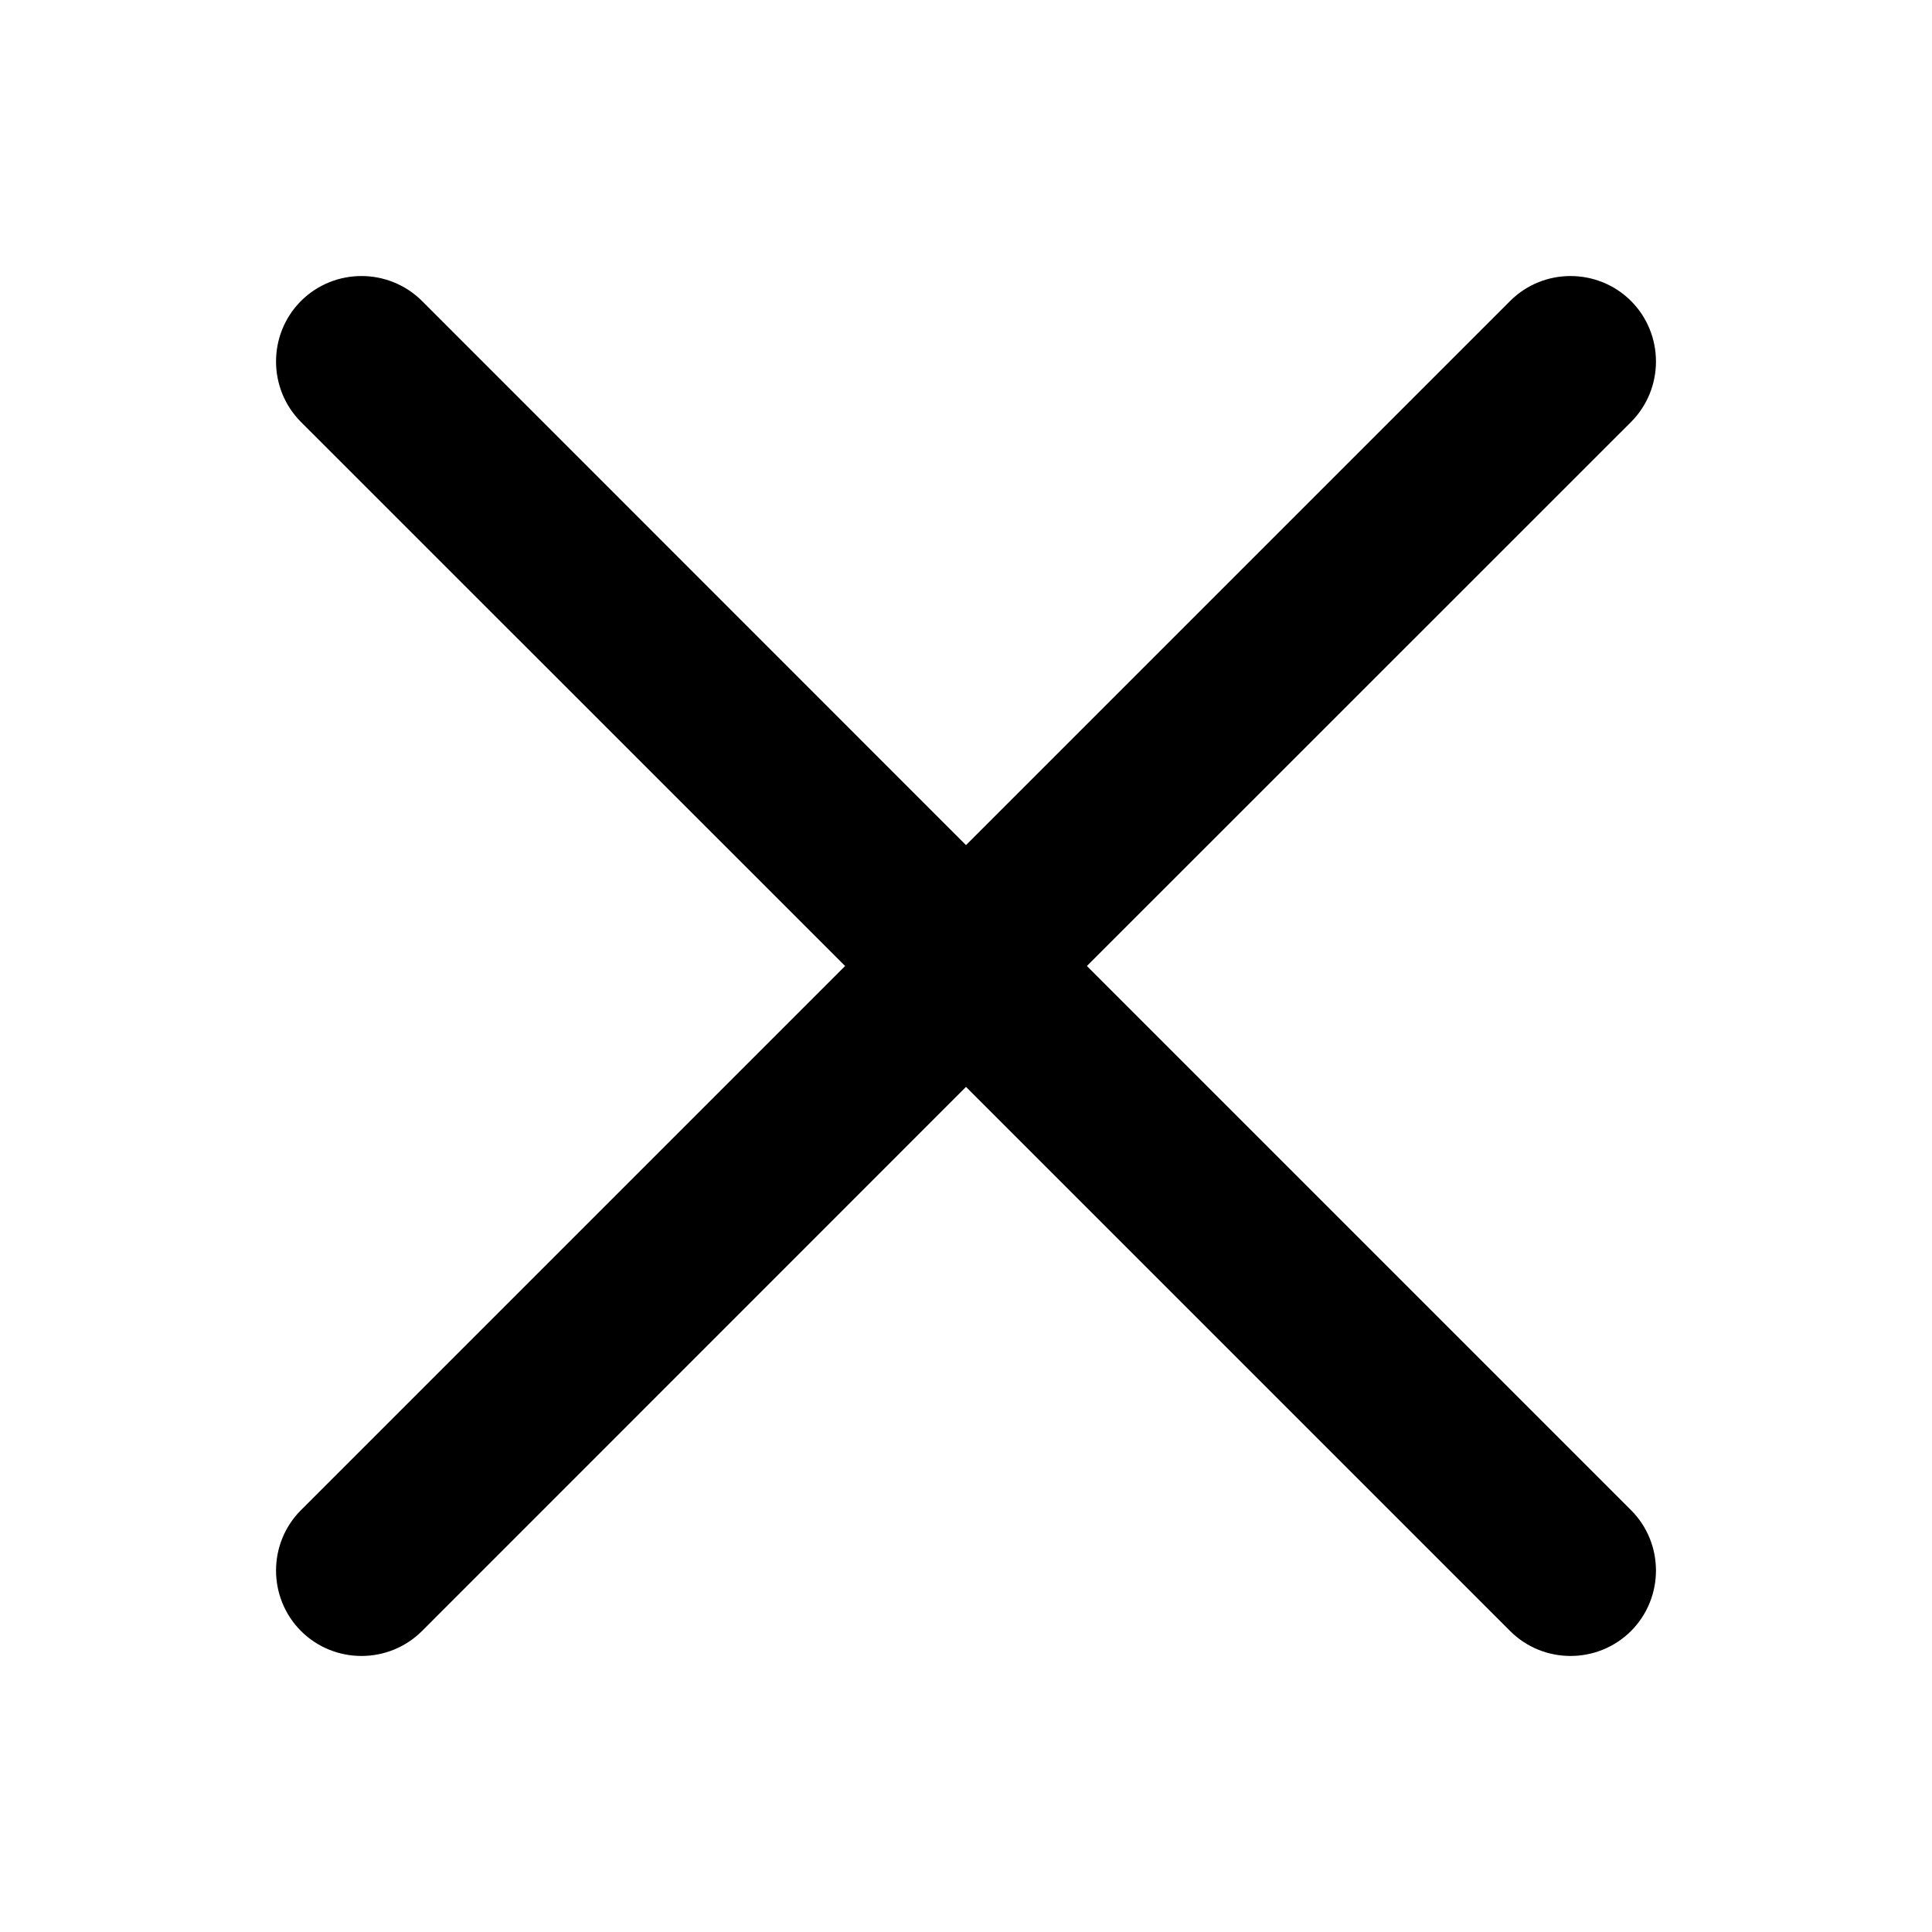
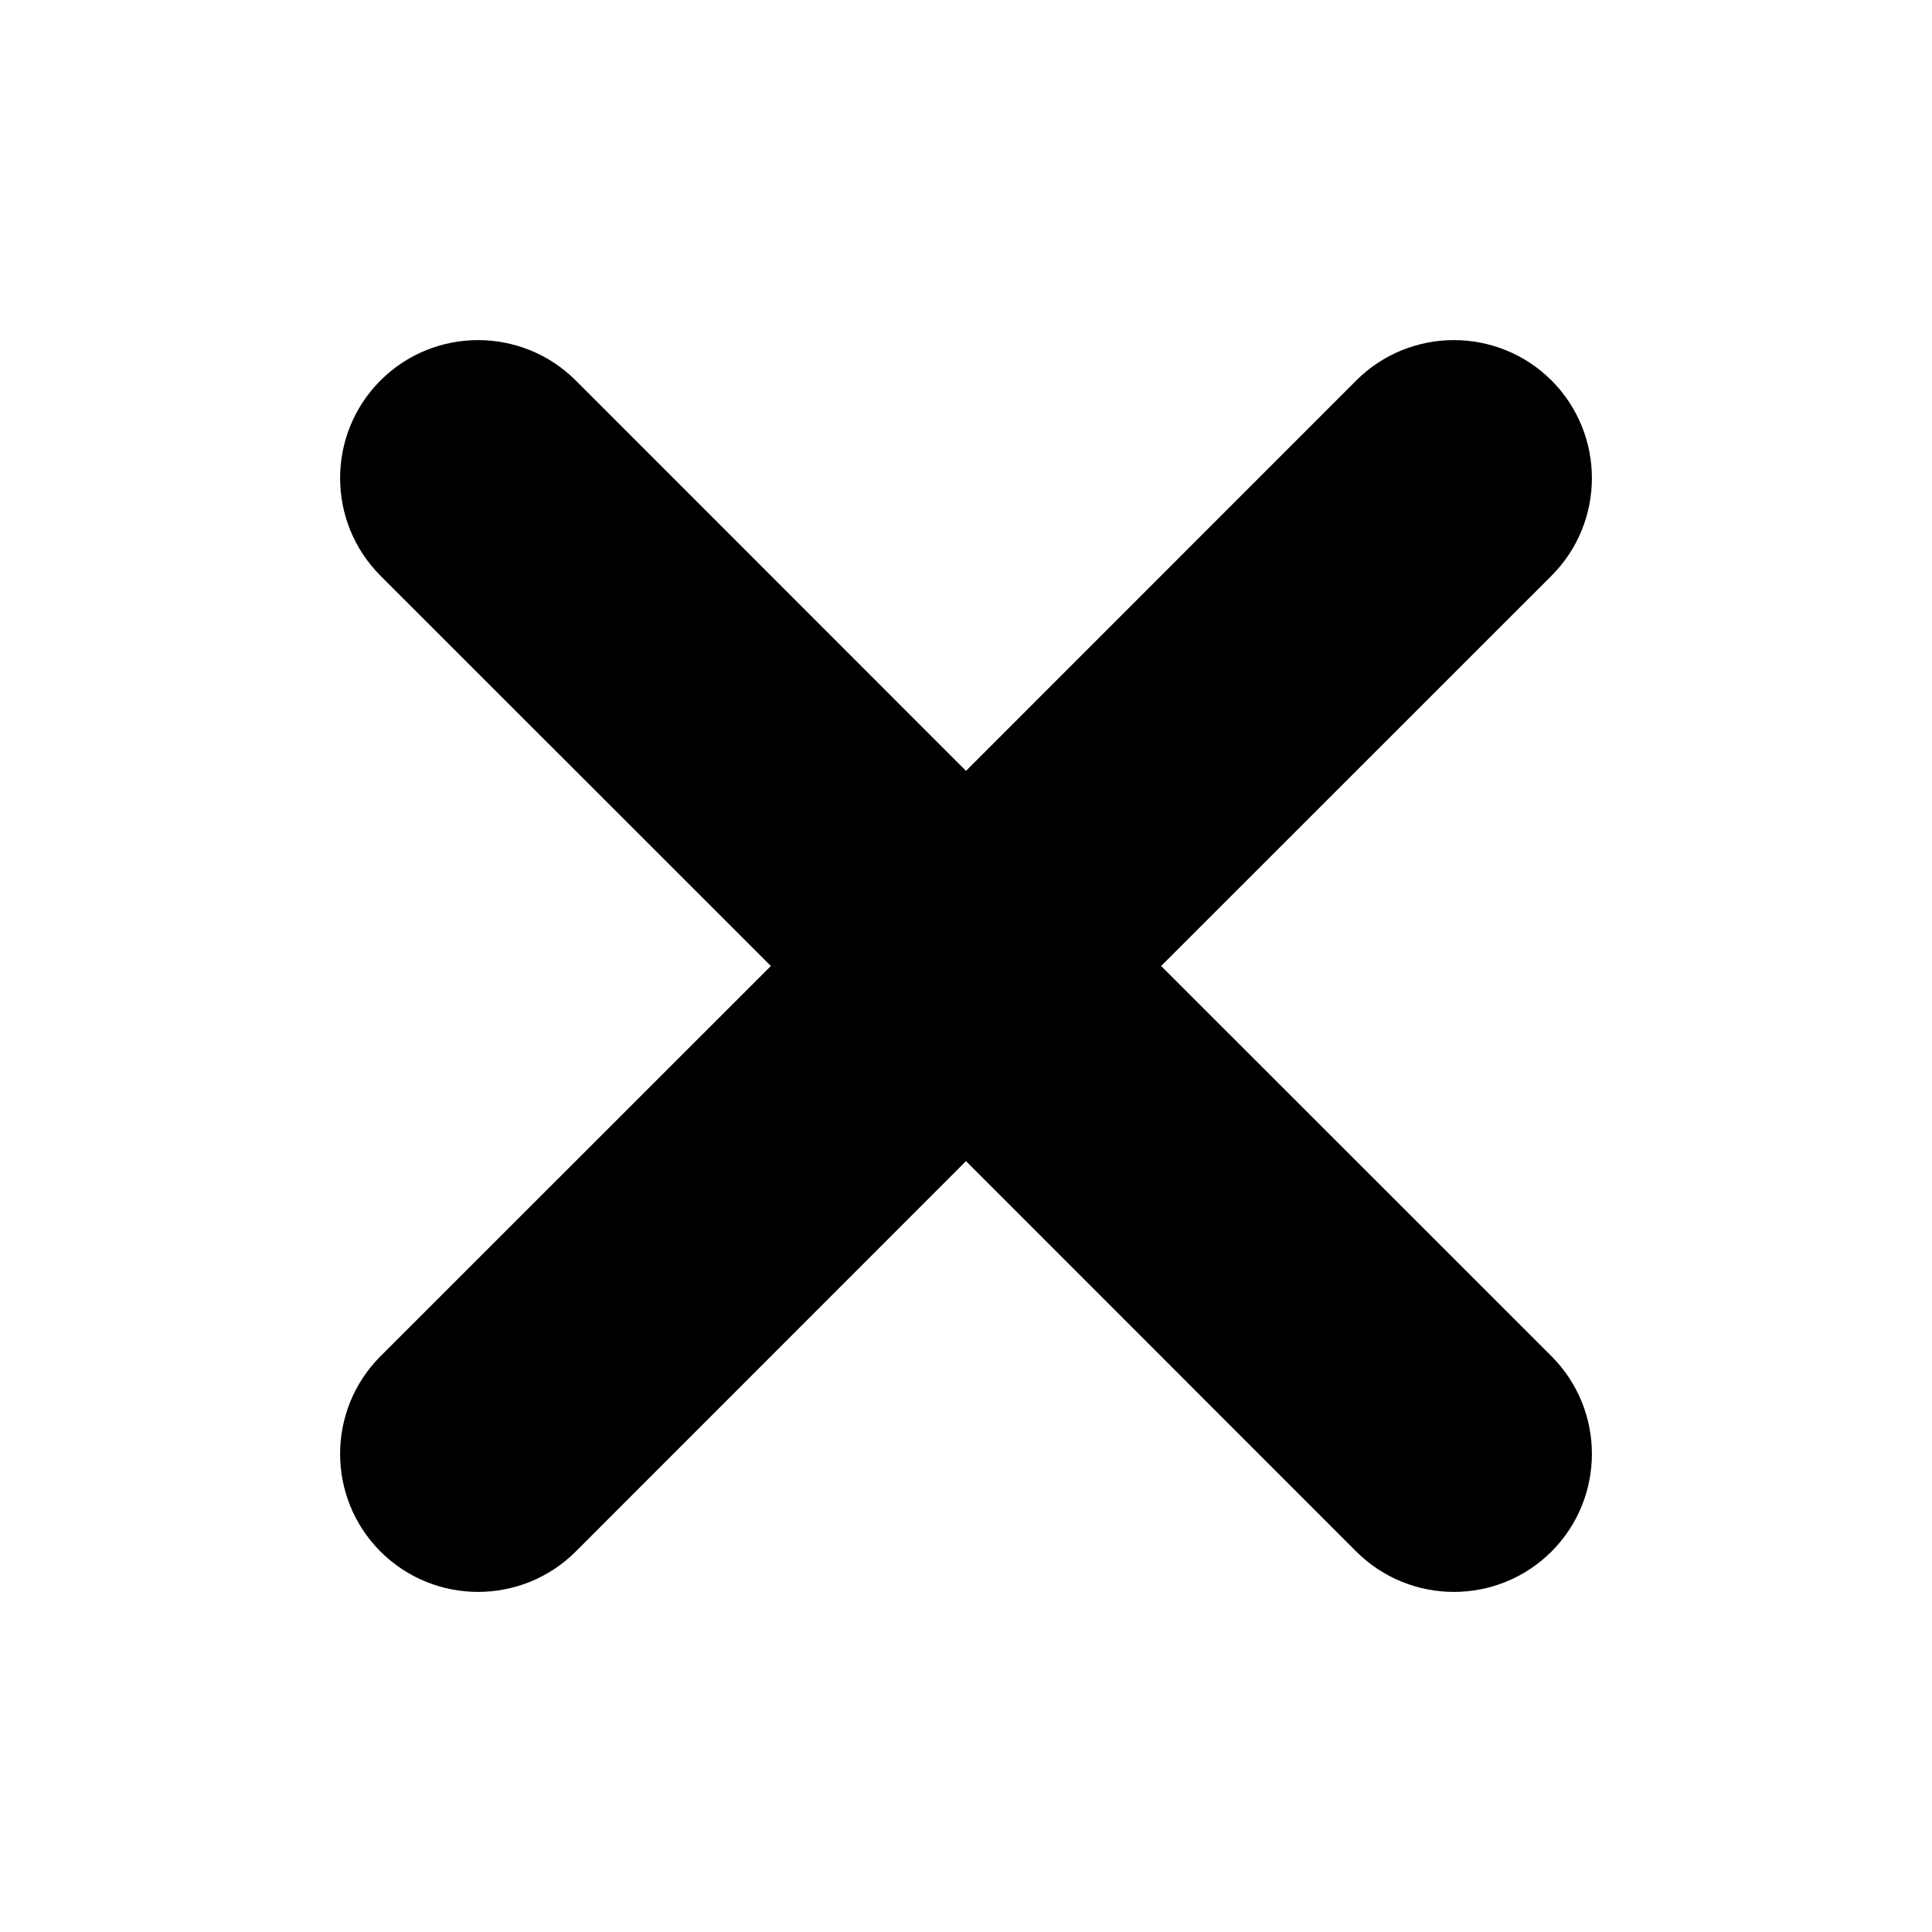
- <svg xmlns="http://www.w3.org/2000/svg" viewBox="0 0 14 14">
-   <path d="M10.943 11.819C11.184 12.06 11.577 12.06 11.819 11.819C12.06 11.577 12.06 11.184 11.819 10.943L7.876 7L11.819 3.058C12.06 2.816 12.06 2.423 11.819 2.181C11.577 1.94 11.184 1.94 10.943 2.181L7 6.124L3.058 2.181C2.816 1.94 2.423 1.94 2.181 2.181C1.94 2.423 1.94 2.816 2.181 3.058L6.124 7L2.181 10.943C1.94 11.184 1.94 11.577 2.181 11.819C2.423 12.06 2.816 12.06 3.058 11.819L7 7.876L10.943 11.819Z" />
+ <svg xmlns="http://www.w3.org/2000/svg" width="14" height="14" viewBox="0 0 14 14" fill="none">
+   <g clip-path="url(#clip0_2635_3545)">
+     <path fill-rule="evenodd" clip-rule="evenodd" d="M2.757 9.828C2.367 10.219 2.367 10.852 2.757 11.243C3.148 11.633 3.781 11.633 4.172 11.243L7 8.414L9.828 11.243C10.219 11.633 10.852 11.633 11.243 11.243C11.633 10.852 11.633 10.219 11.243 9.828L8.414 7L11.243 4.172C11.633 3.781 11.633 3.148 11.243 2.757C10.852 2.367 10.219 2.367 9.828 2.757L7 5.586L4.172 2.757C3.781 2.367 3.148 2.367 2.757 2.757C2.367 3.148 2.367 3.781 2.757 4.172L5.586 7L2.757 9.828Z" fill="currentColor" />
+   </g>
</svg>
